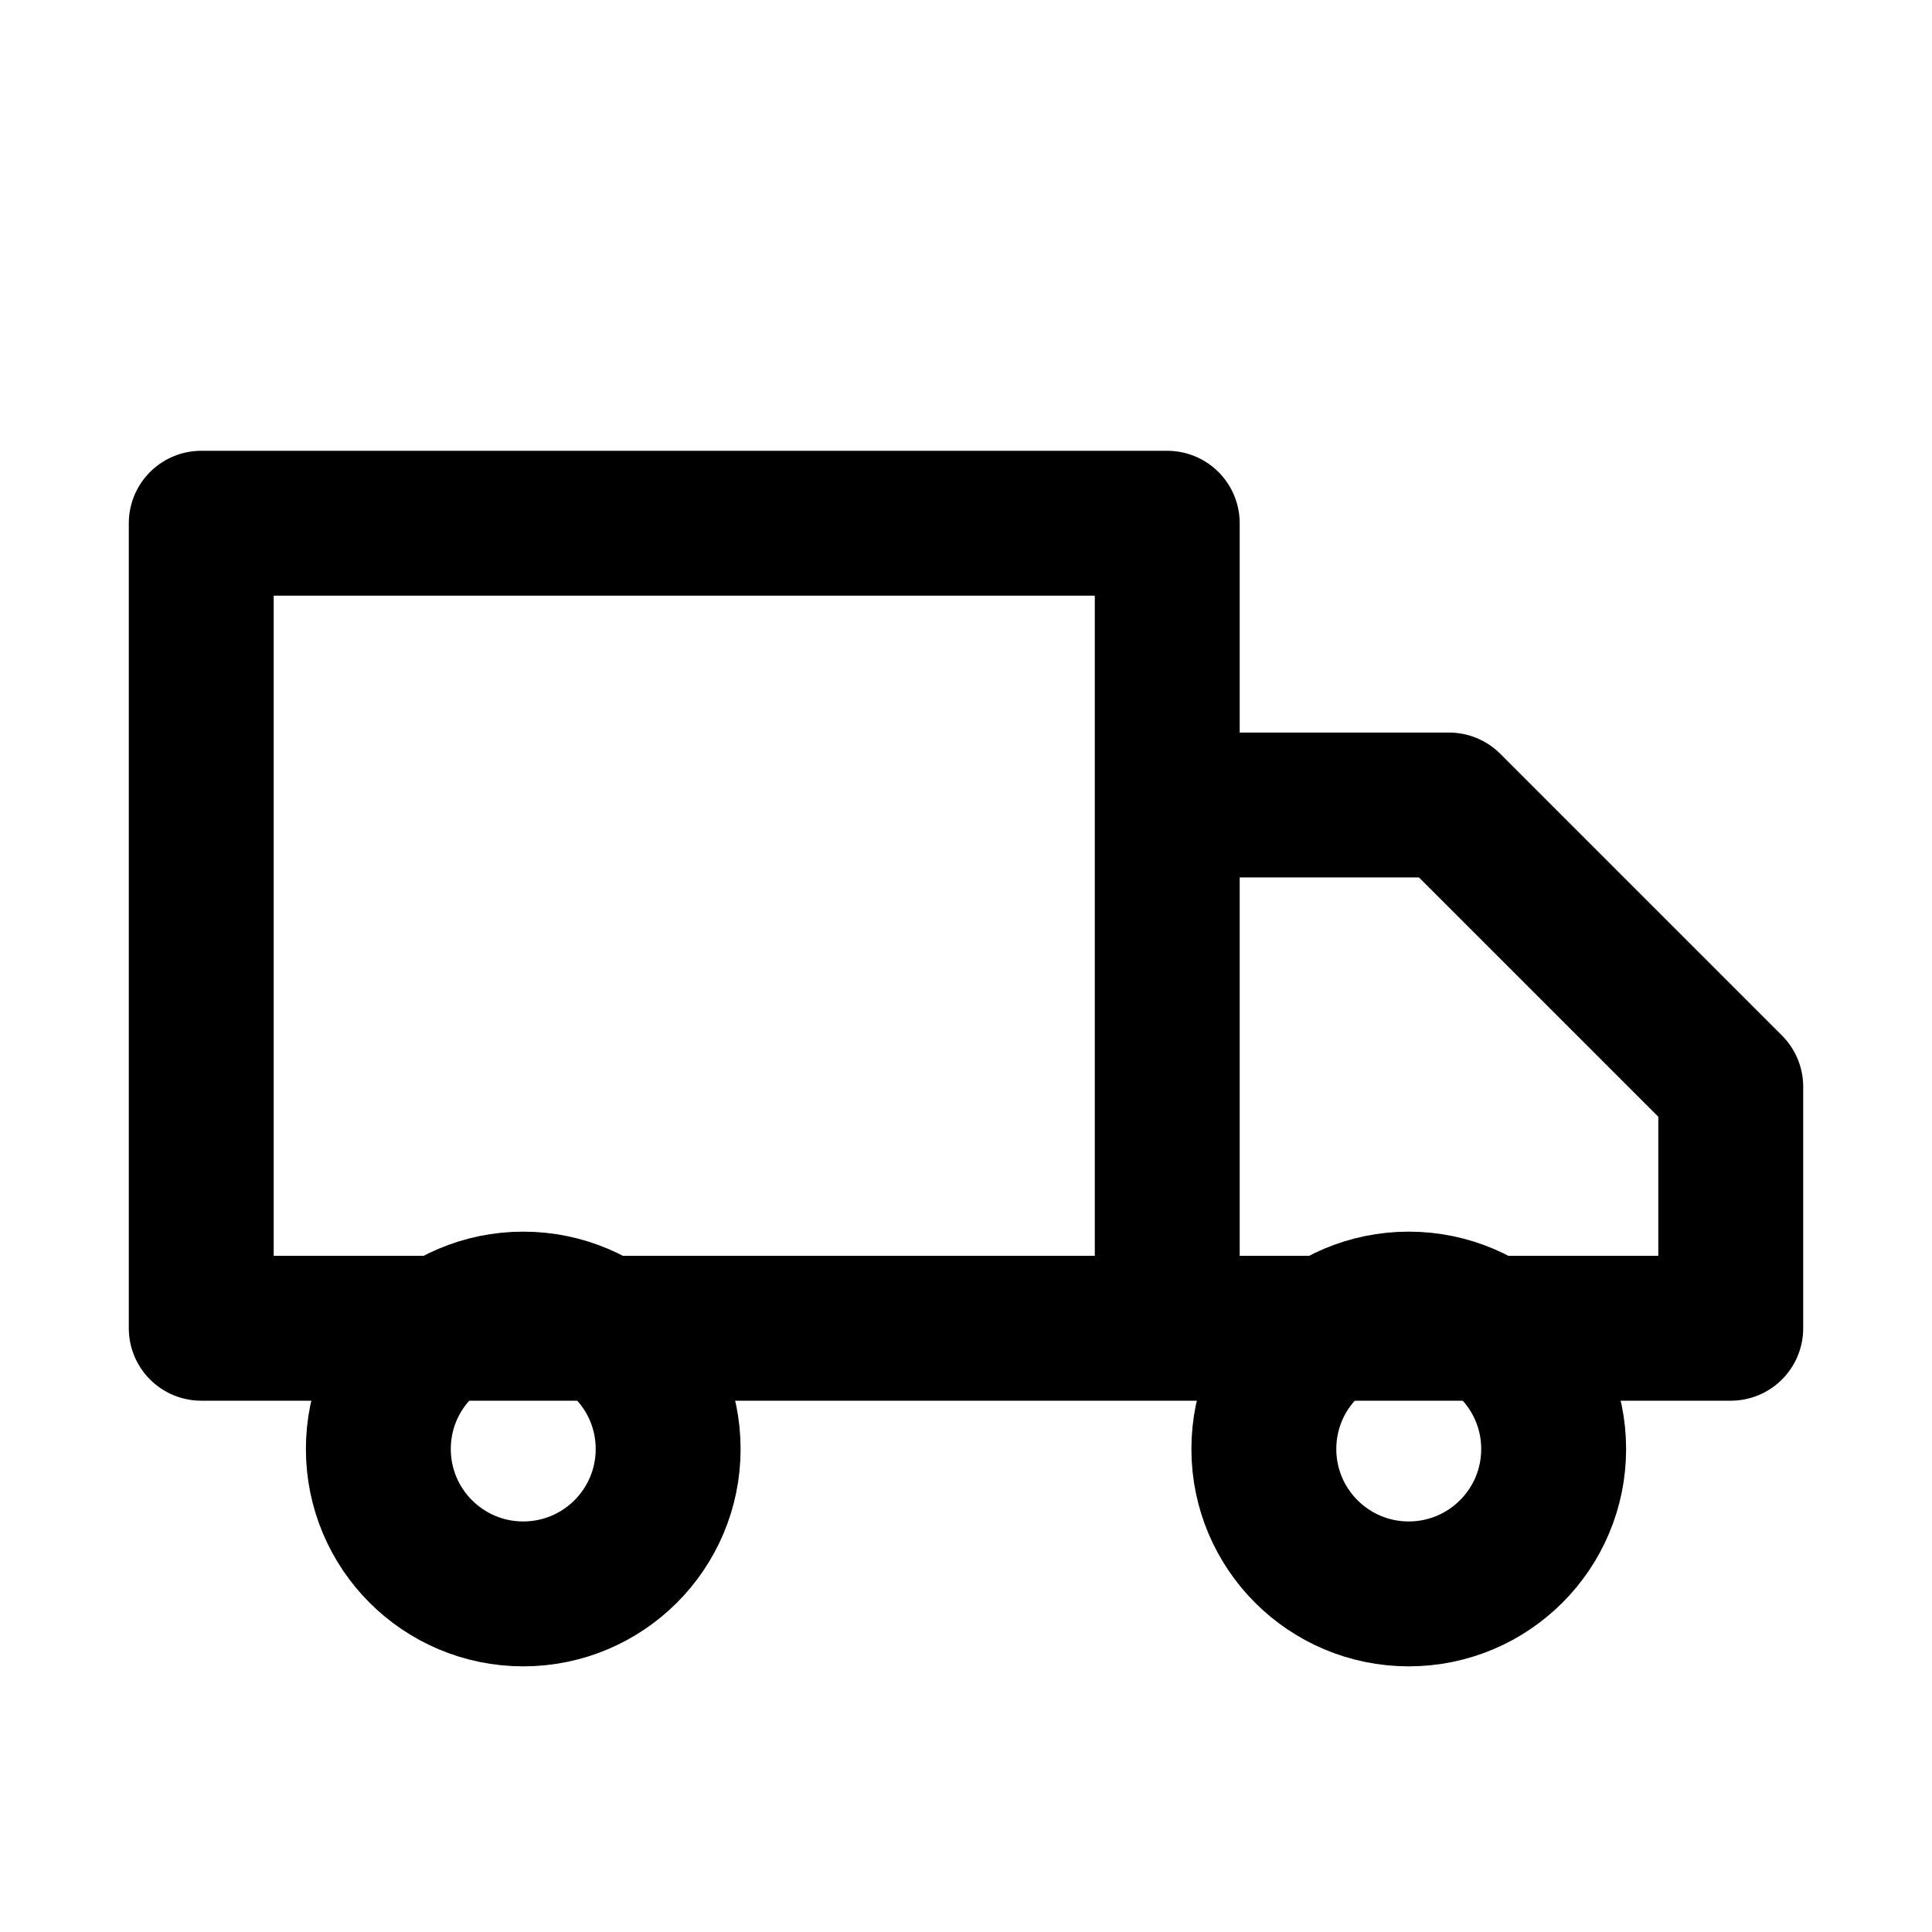
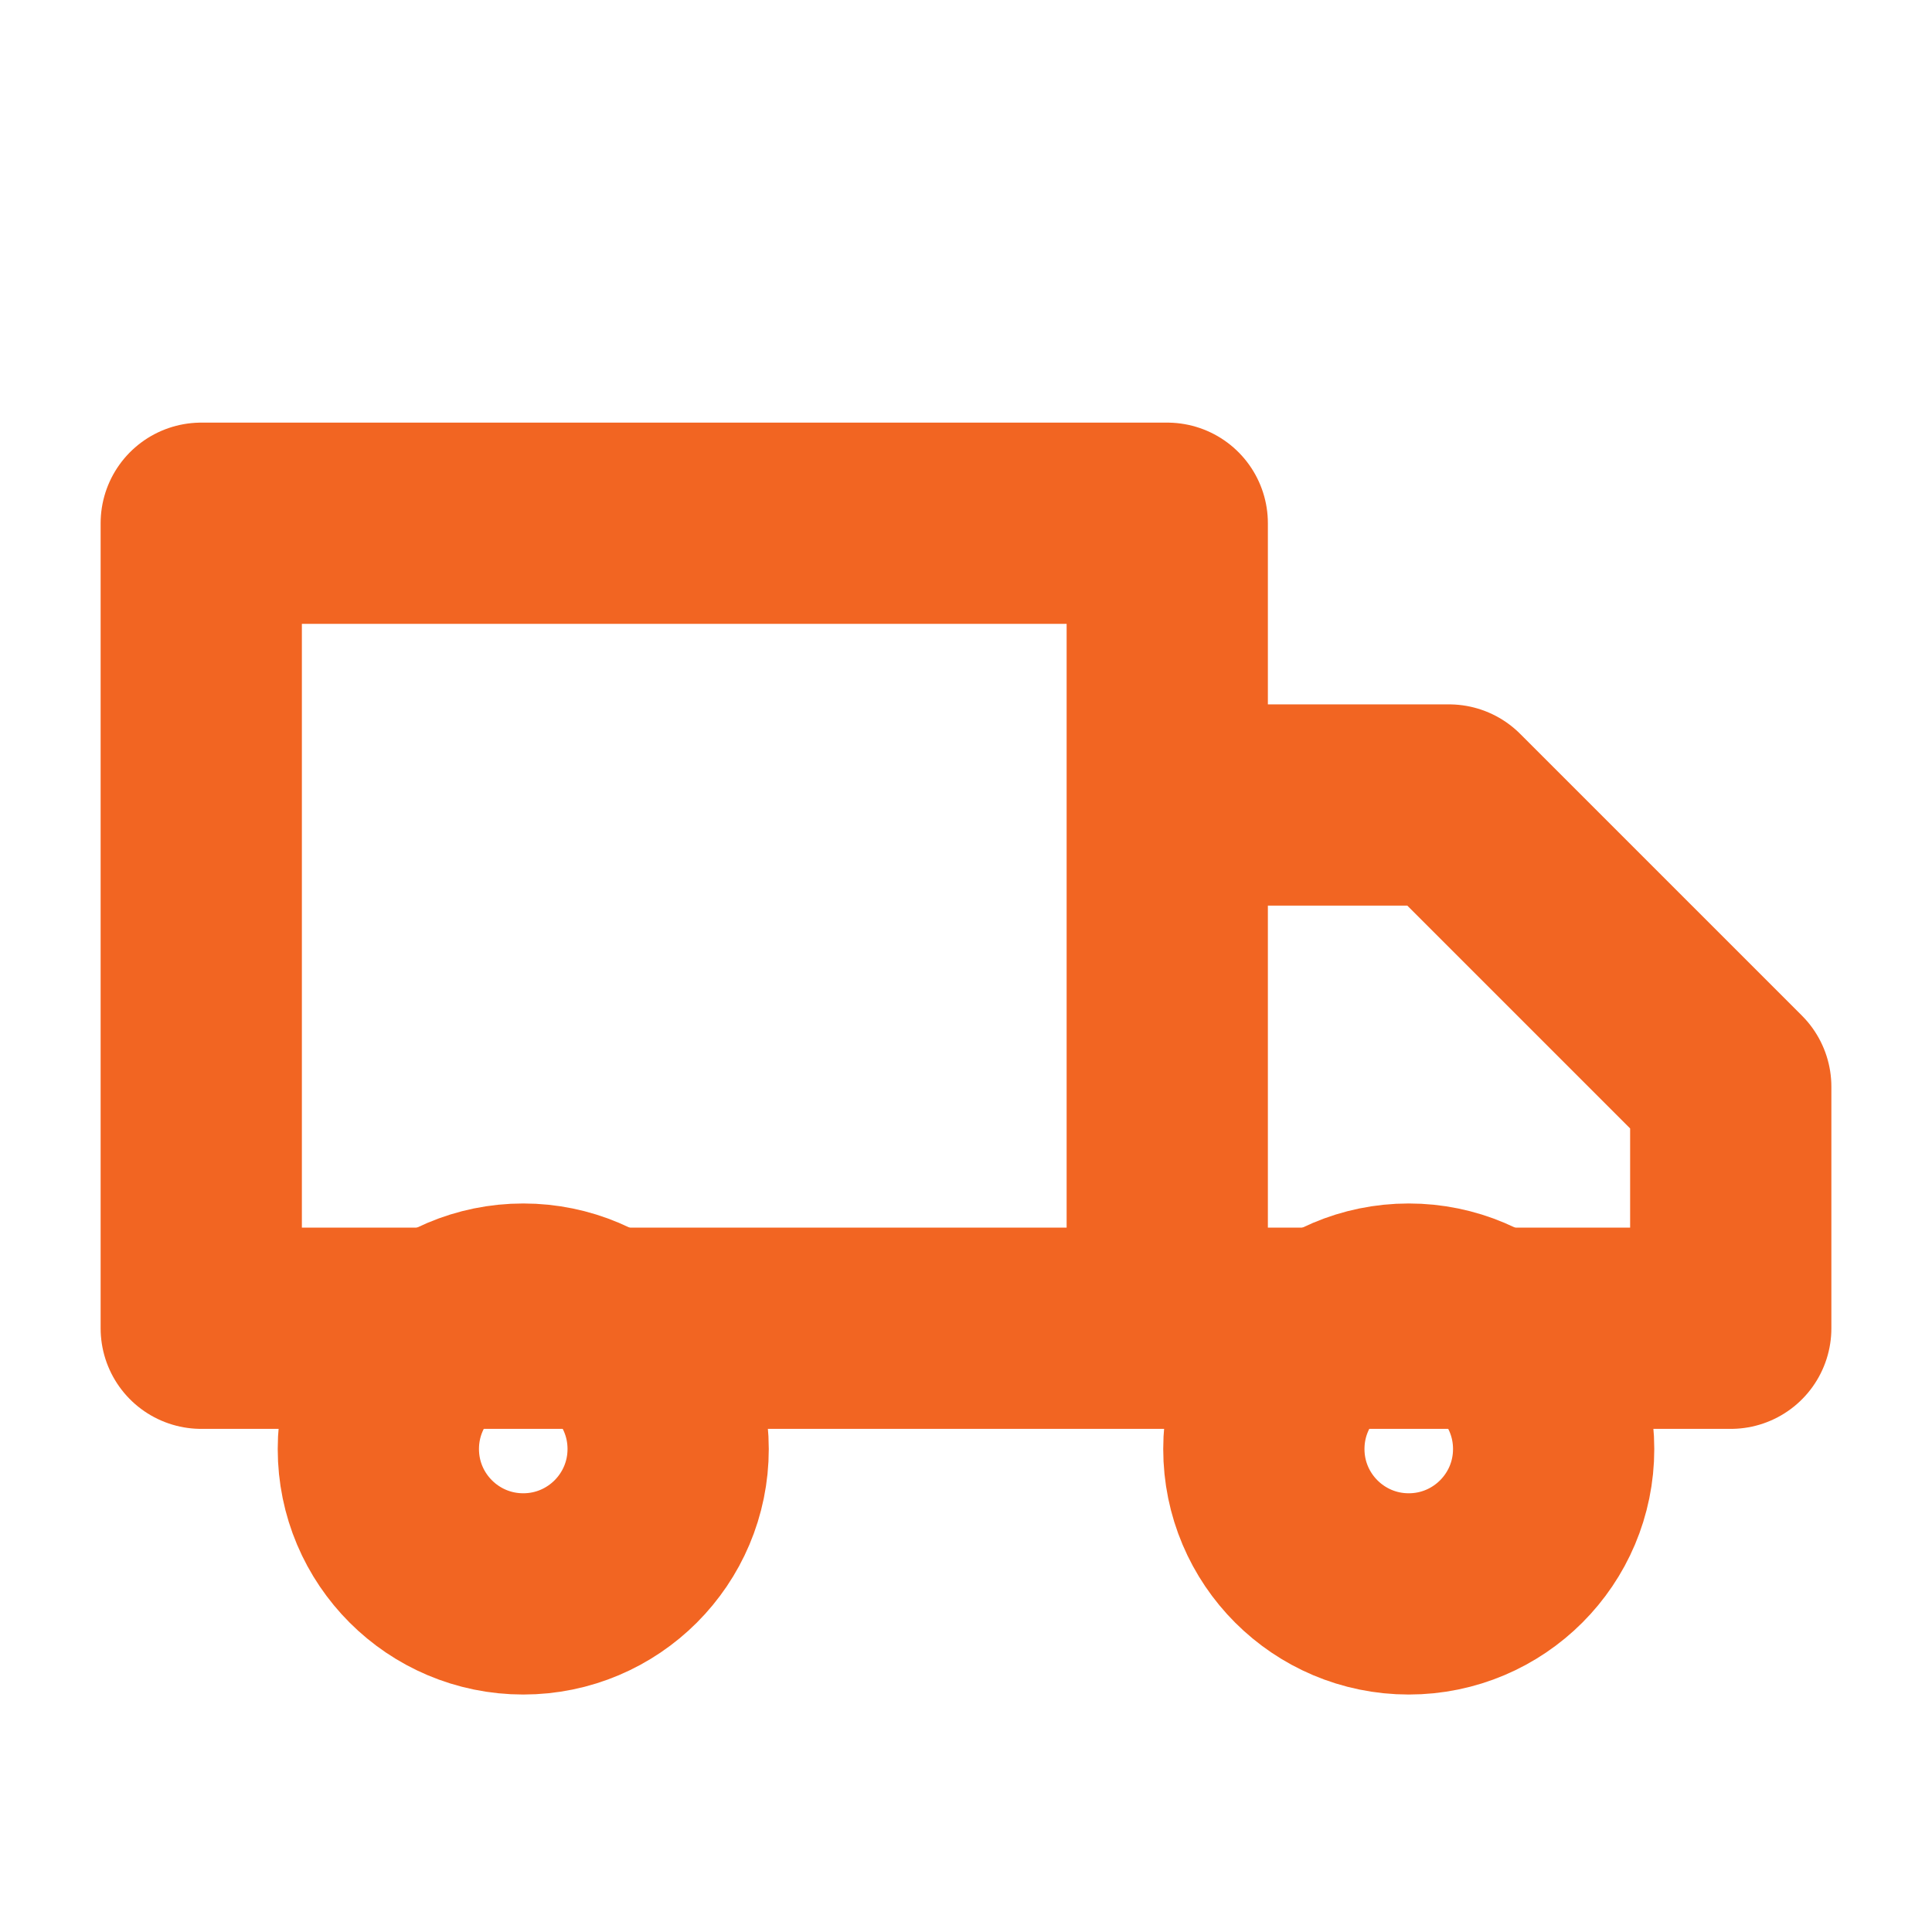
- <svg xmlns="http://www.w3.org/2000/svg" viewBox="0 0 24 24" fill="none" stroke="currentColor" stroke-width="1.8" stroke-linecap="round" stroke-linejoin="round" role="img" aria-label="Envíos">
+ <svg xmlns="http://www.w3.org/2000/svg" viewBox="0 0 24 24" fill="none" stroke="#f26522" stroke-width="2.5" stroke-linecap="round" stroke-linejoin="round" role="img" aria-label="Envíos">
  <path d="M2.5 6.5h12v10h-12zM14.5 10h3.5l3.5 3.5v3h-7" />
  <circle cx="6.5" cy="18" r="1.8" />
  <circle cx="17.5" cy="18" r="1.8" />
</svg>
